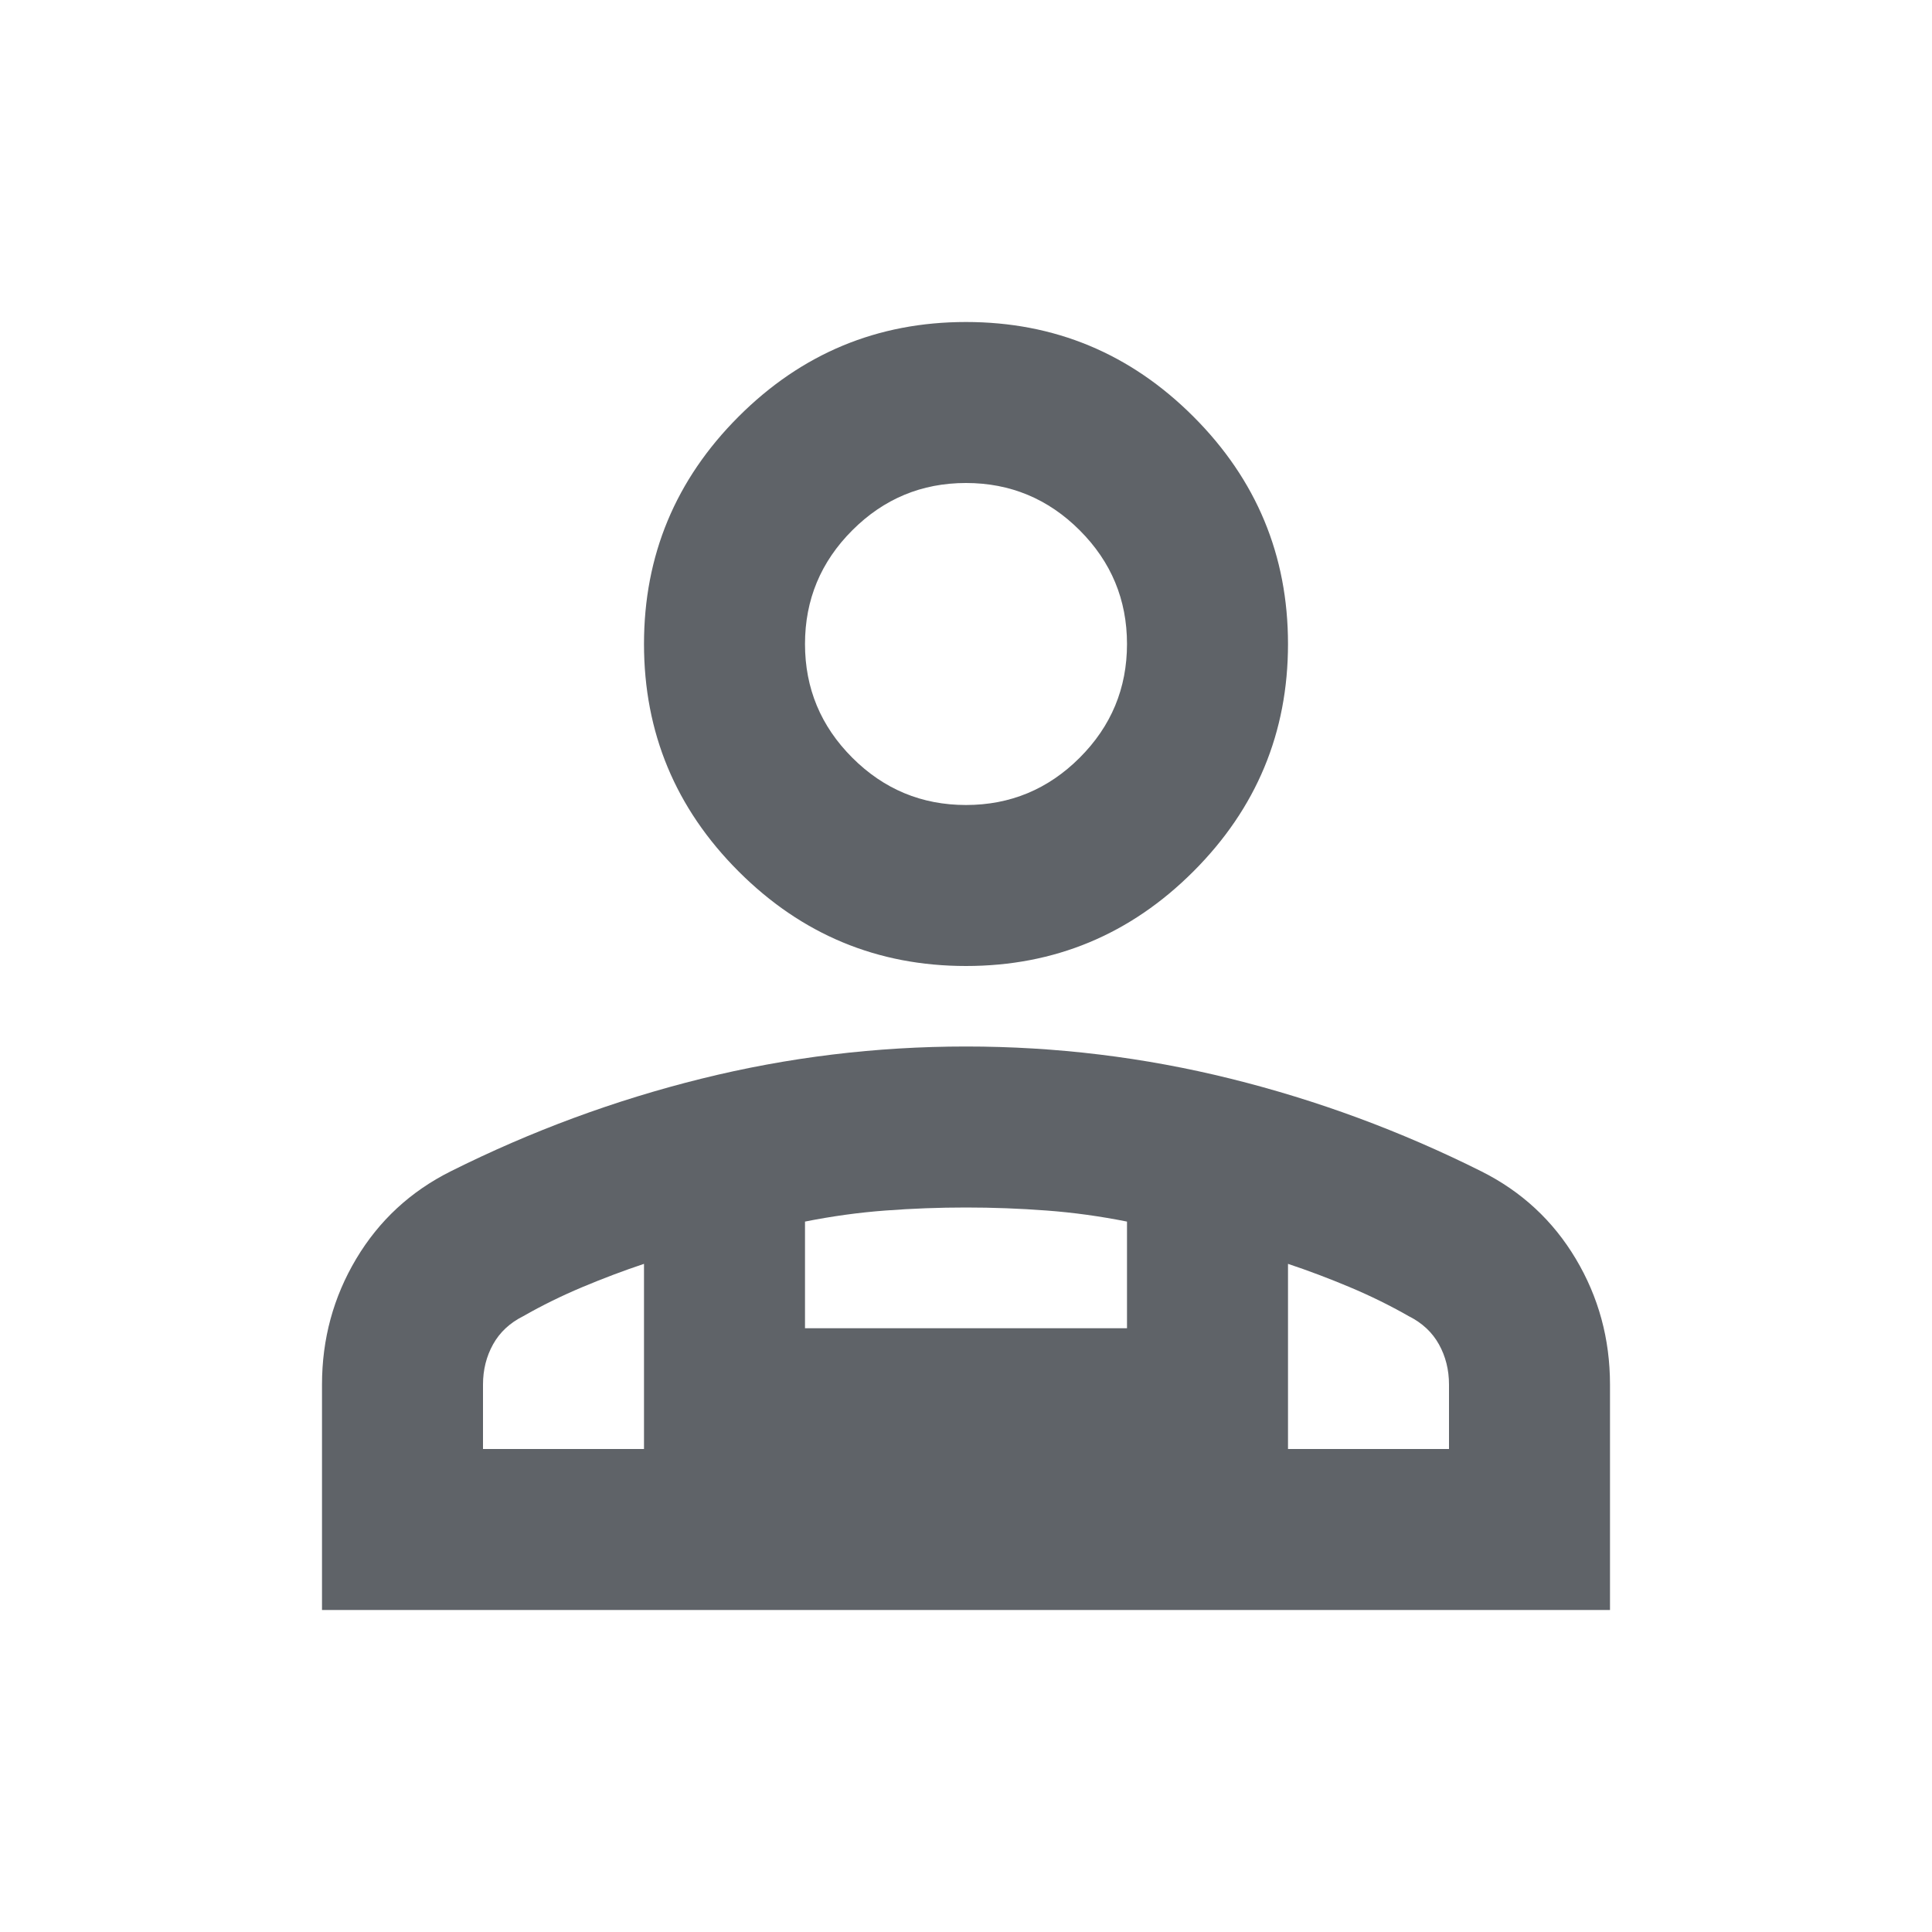
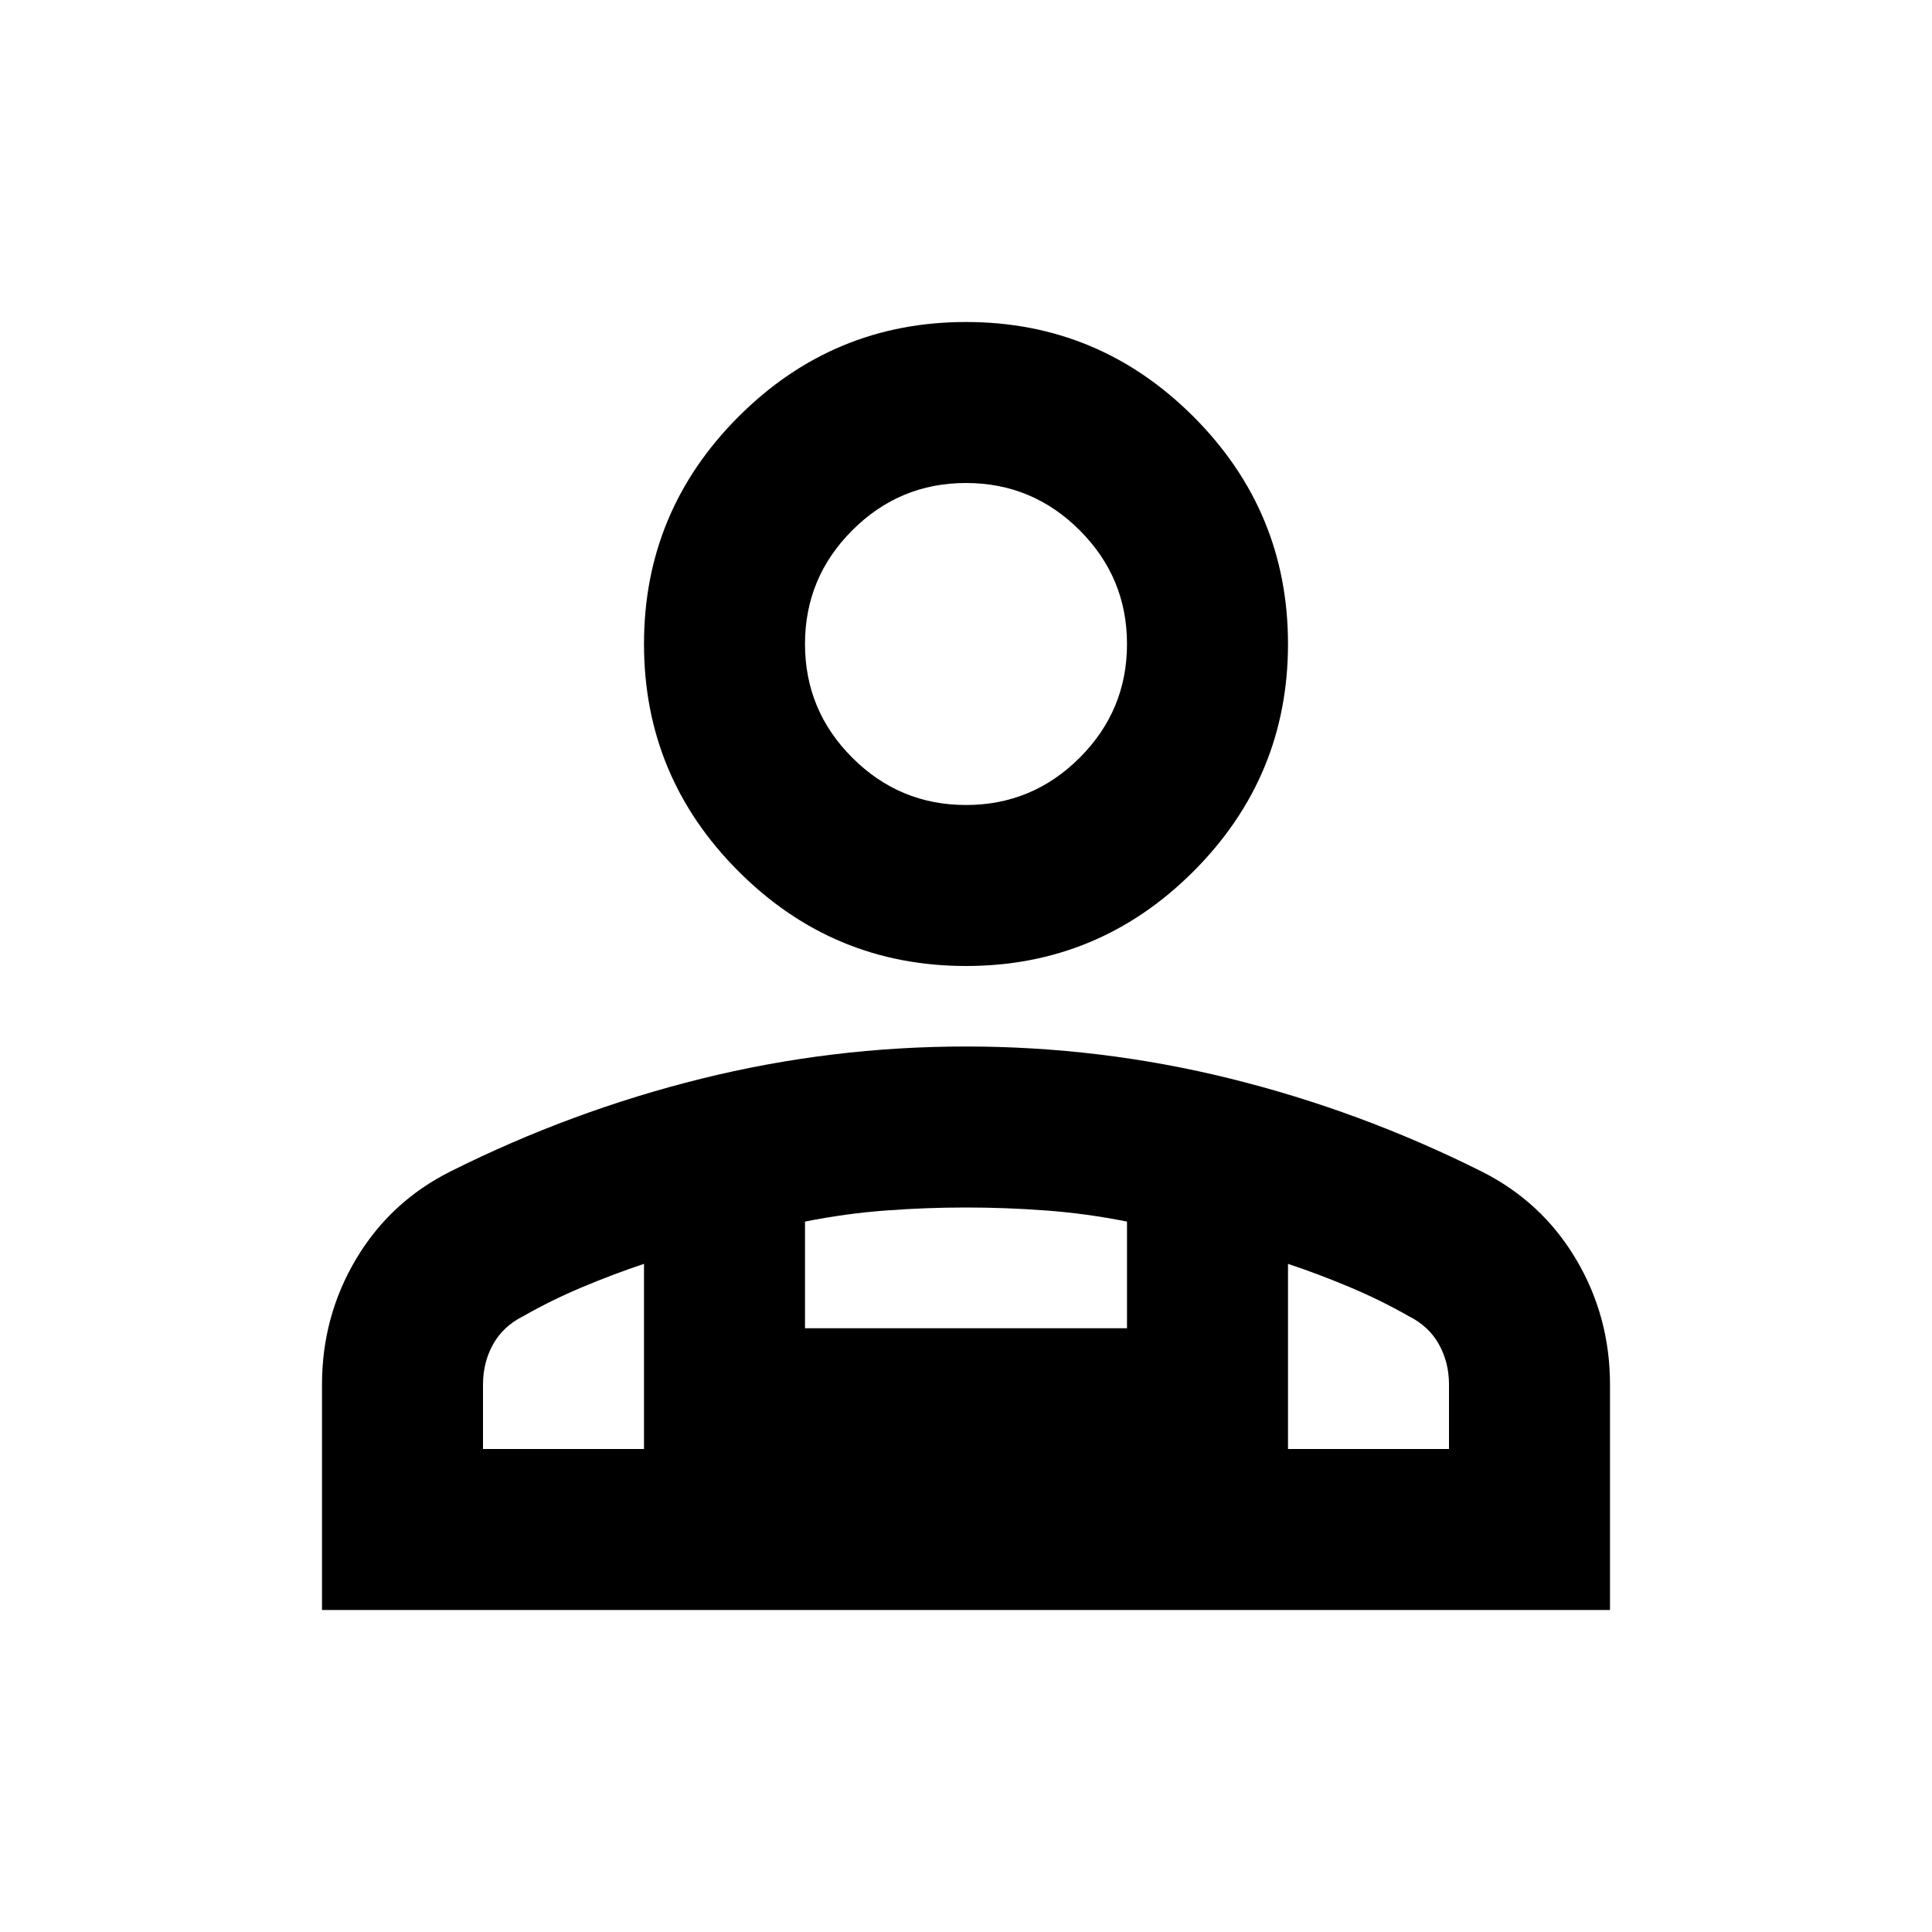
- <svg xmlns="http://www.w3.org/2000/svg" height="24px" viewBox="0 -960 960 960" width="24px" fill="#5f6368">
+ <svg xmlns="http://www.w3.org/2000/svg" height="24px" viewBox="0 -960 960 960" width="24px" fill="#000000">
  <path d="M480-480q-66 0-113-47t-47-113q0-66 47-113t113-47q66 0 113 47t47 113q0 66-47 113t-113 47ZM160-160v-112q0-34 17-62.5t47-43.5q60-30 124.5-46T480-440q67 0 131.5 16T736-378q30 15 47 43.5t17 62.5v112H160Zm320-400q33 0 56.5-23.5T560-640q0-33-23.5-56.5T480-720q-33 0-56.5 23.5T400-640q0 33 23.5 56.5T480-560Zm160 228v92h80v-32q0-11-5-20t-15-14q-14-8-29.5-14.5T640-332Zm-240-21v53h160v-53q-20-4-40-5.5t-40-1.5q-20 0-40 1.5t-40 5.5ZM240-240h80v-92q-15 5-30.5 11.5T260-306q-10 5-15 14t-5 20v32Zm400 0H320h320ZM480-640Z" />
</svg>
